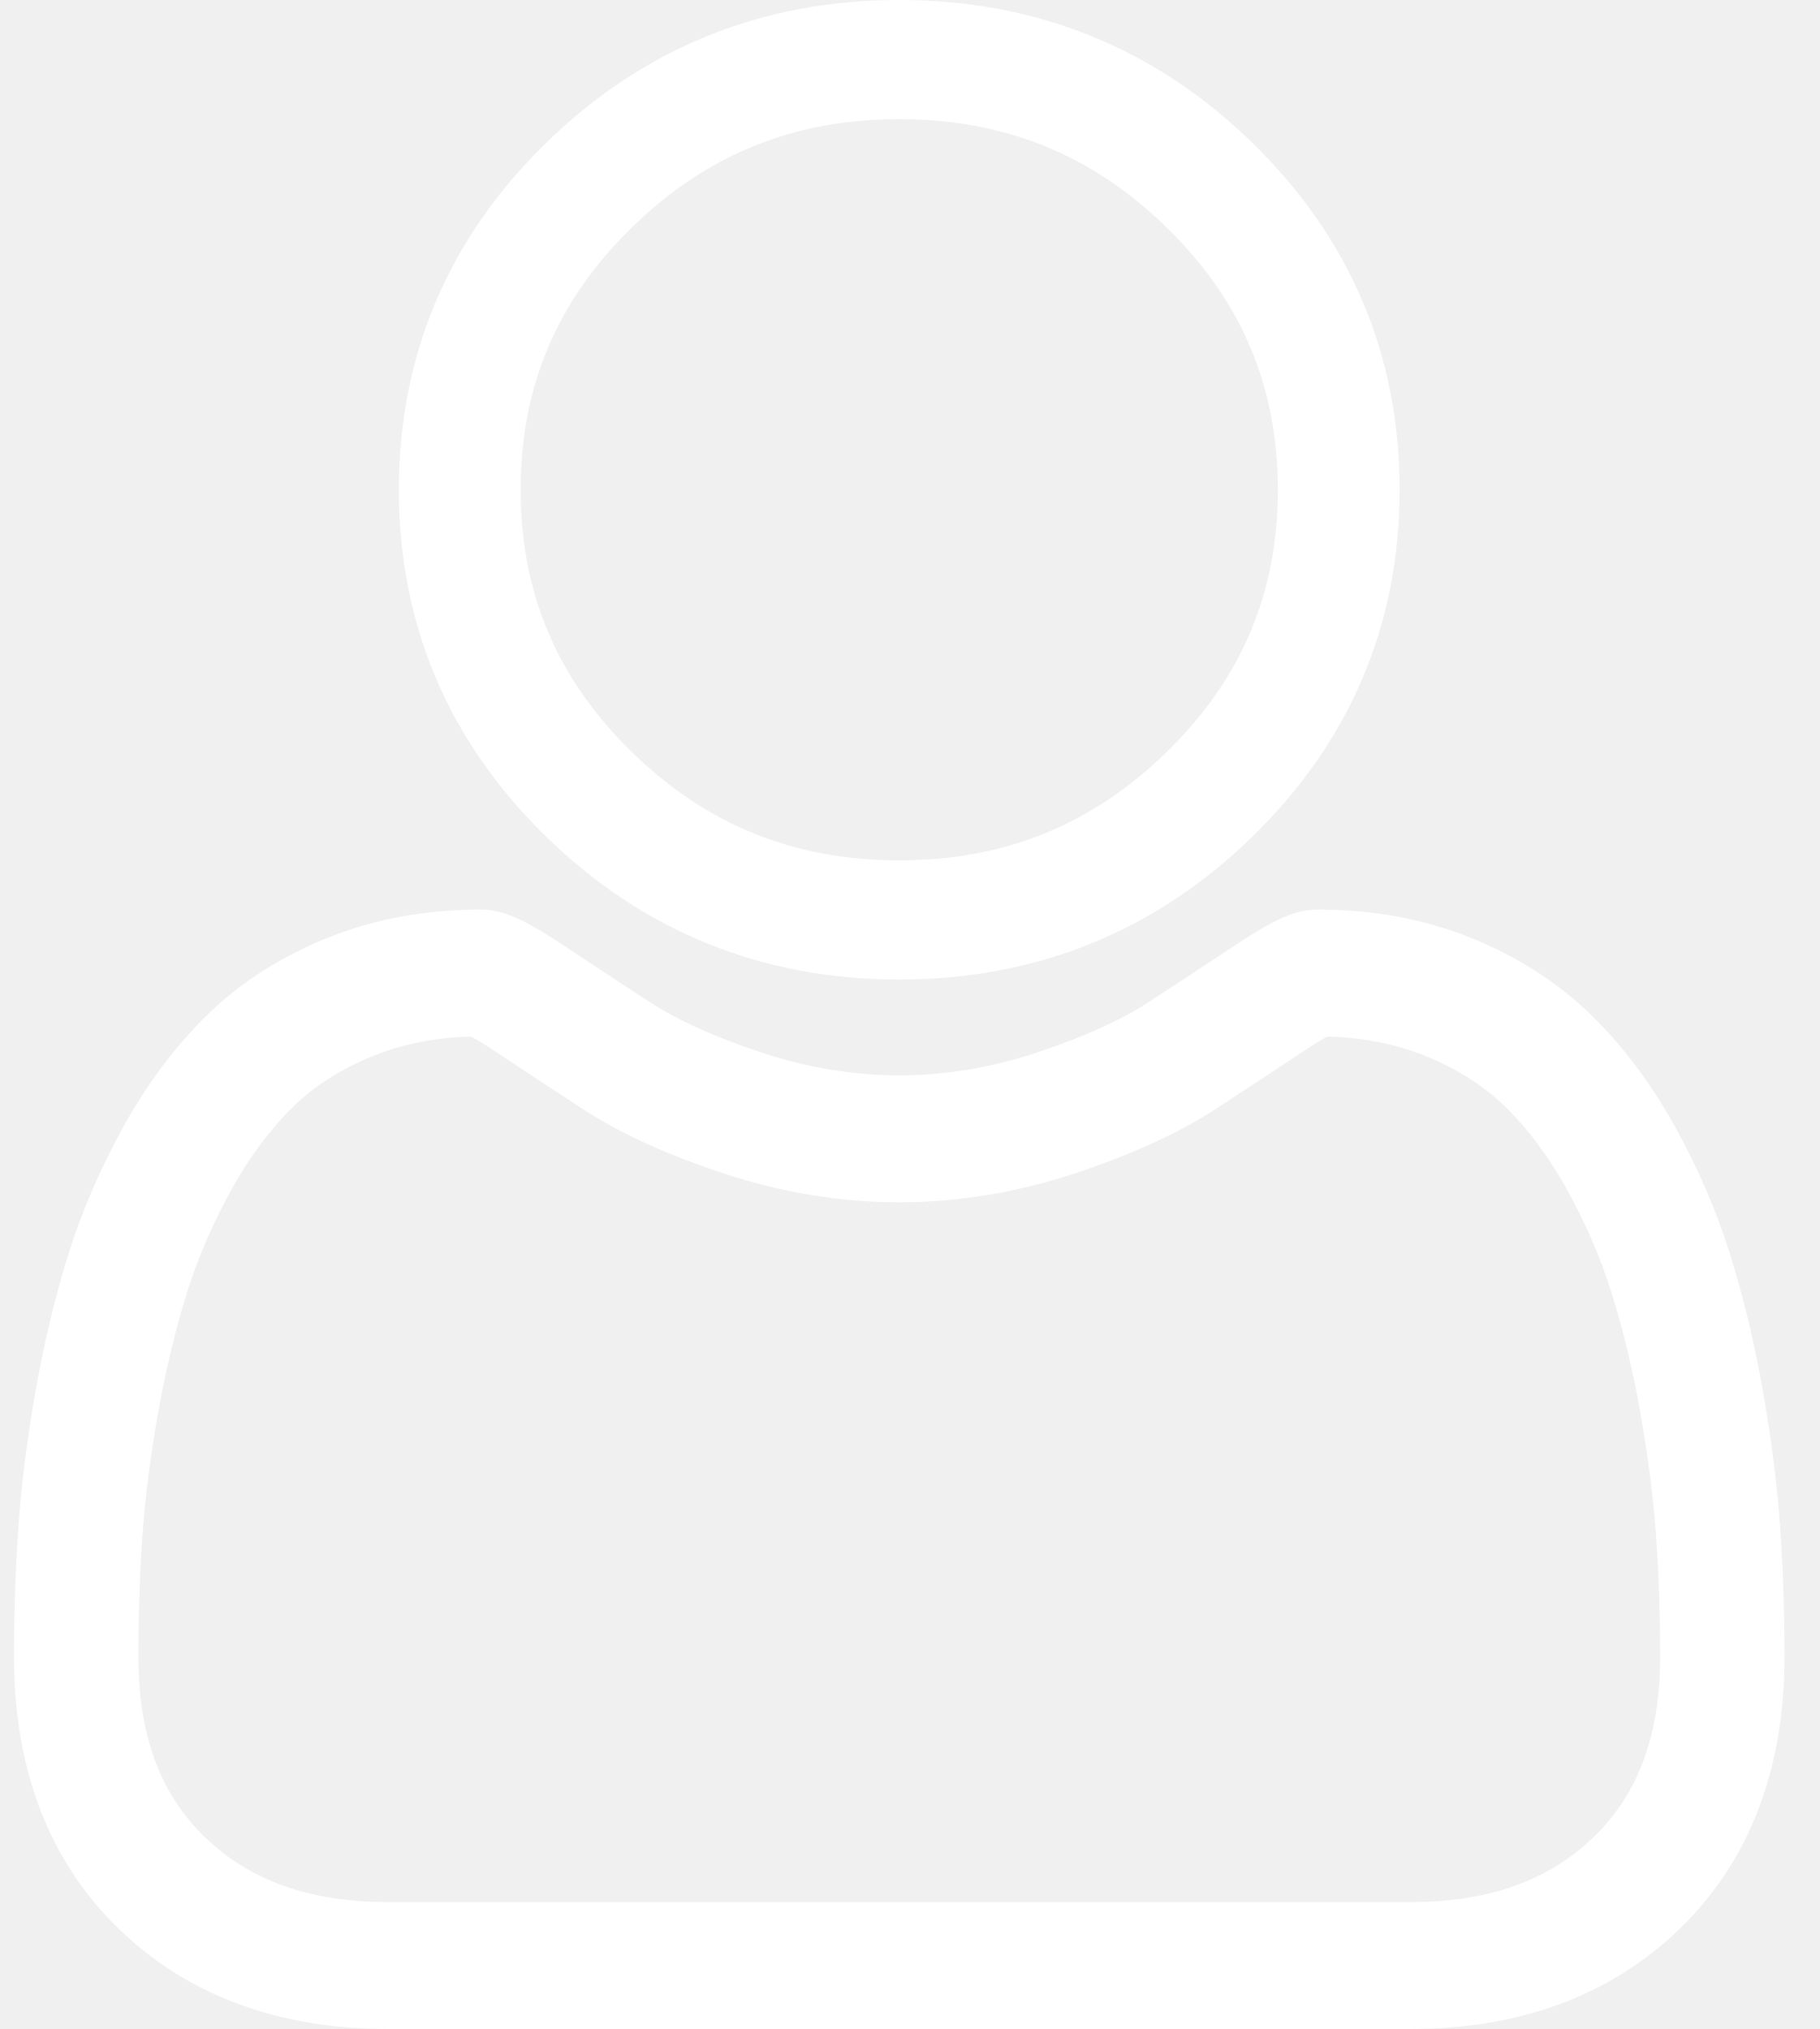
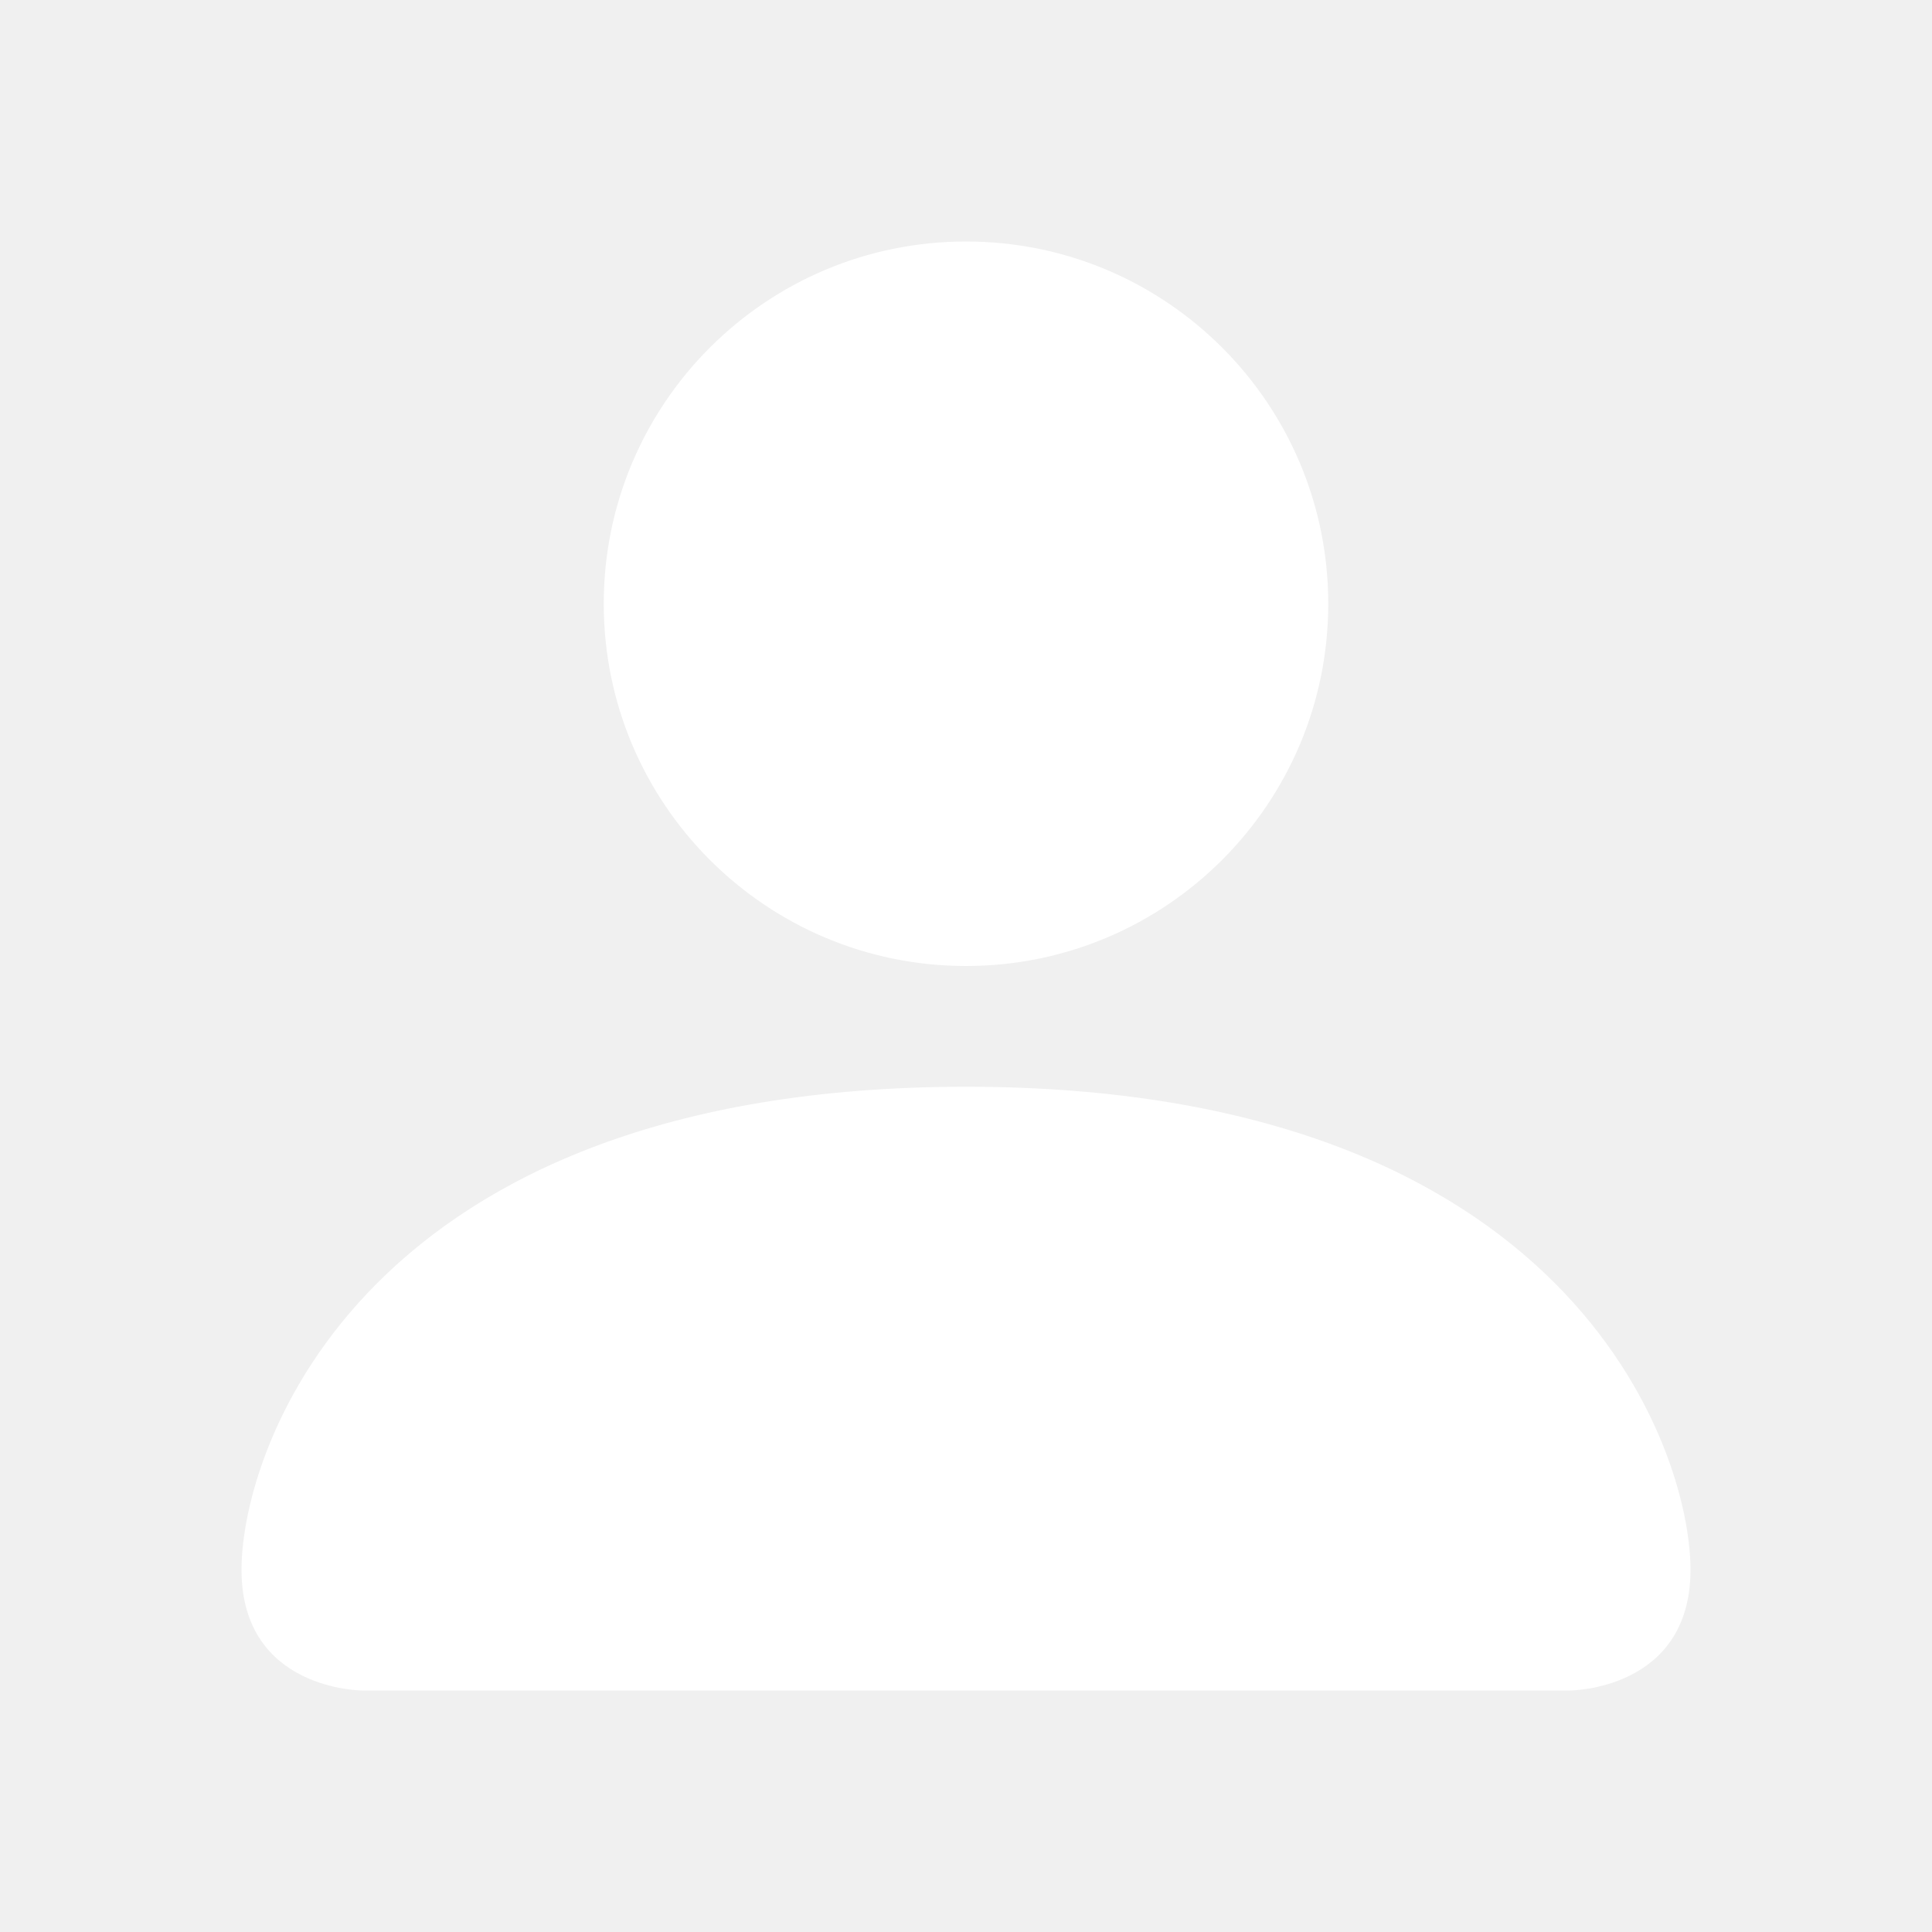
- <svg xmlns="http://www.w3.org/2000/svg" width="26" height="29" viewBox="0 0 26 29" fill="none">
-   <path d="M12.85 14C14.814 14 16.515 13.31 17.905 11.949C19.295 10.588 20 8.923 20 7C20 5.077 19.295 3.412 17.905 2.05C16.515 0.69 14.814 0 12.85 0C10.885 0 9.185 0.69 7.795 2.051C6.405 3.411 5.7 5.077 5.7 7C5.7 8.923 6.405 10.589 7.795 11.949C9.185 13.31 10.886 14 12.85 14V14ZM9.025 3.255C10.091 2.211 11.342 1.703 12.85 1.703C14.357 1.703 15.608 2.211 16.675 3.255C17.742 4.299 18.26 5.524 18.26 7C18.26 8.476 17.742 9.701 16.675 10.745C15.608 11.789 14.357 12.297 12.85 12.297C11.343 12.297 10.092 11.789 9.025 10.745C7.958 9.701 7.44 8.476 7.44 7C7.44 5.524 7.958 4.299 9.025 3.255Z" fill="white" />
-   <path d="M25.439 21.849C25.398 21.246 25.315 20.588 25.193 19.893C25.07 19.194 24.911 18.532 24.722 17.927C24.526 17.302 24.259 16.685 23.93 16.093C23.588 15.479 23.186 14.945 22.735 14.505C22.264 14.045 21.687 13.675 21.02 13.405C20.355 13.136 19.618 13 18.83 13C18.52 13 18.221 13.13 17.643 13.514C17.287 13.751 16.871 14.025 16.406 14.328C16.009 14.586 15.471 14.828 14.806 15.047C14.158 15.261 13.499 15.37 12.849 15.37C12.199 15.37 11.541 15.261 10.892 15.047C10.228 14.828 9.69 14.586 9.293 14.328C8.833 14.028 8.416 13.754 8.055 13.514C7.478 13.13 7.178 13 6.869 13C6.08 13 5.344 13.136 4.679 13.405C4.012 13.674 3.435 14.044 2.963 14.505C2.512 14.945 2.111 15.48 1.769 16.093C1.44 16.685 1.174 17.302 0.977 17.927C0.788 18.532 0.629 19.194 0.506 19.893C0.384 20.587 0.302 21.245 0.261 21.85C0.22 22.441 0.2 23.056 0.2 23.677C0.2 25.293 0.703 26.601 1.695 27.566C2.675 28.517 3.972 29 5.549 29H20.151C21.727 29 23.024 28.517 24.004 27.566C24.997 26.602 25.5 25.293 25.5 23.677C25.5 23.053 25.479 22.438 25.439 21.849V21.849ZM22.779 26.251C22.131 26.881 21.272 27.186 20.151 27.186H5.549C4.428 27.186 3.568 26.881 2.921 26.252C2.286 25.635 1.977 24.792 1.977 23.677C1.977 23.097 1.996 22.525 2.033 21.975C2.07 21.436 2.145 20.843 2.255 20.214C2.365 19.592 2.504 19.009 2.67 18.48C2.829 17.974 3.045 17.472 3.314 16.989C3.571 16.529 3.866 16.134 4.192 15.815C4.497 15.518 4.881 15.274 5.333 15.091C5.752 14.922 6.222 14.829 6.733 14.816C6.795 14.849 6.906 14.914 7.085 15.033C7.45 15.276 7.872 15.553 8.337 15.857C8.862 16.198 9.538 16.507 10.345 16.773C11.171 17.045 12.013 17.184 12.849 17.184C13.685 17.184 14.527 17.045 15.353 16.773C16.161 16.506 16.837 16.198 17.362 15.857C17.839 15.546 18.248 15.277 18.613 15.033C18.793 14.914 18.904 14.849 18.966 14.816C19.477 14.829 19.947 14.922 20.366 15.091C20.818 15.274 21.202 15.518 21.507 15.815C21.833 16.134 22.128 16.529 22.384 16.989C22.654 17.472 22.871 17.974 23.029 18.48C23.195 19.009 23.335 19.592 23.444 20.214C23.555 20.844 23.629 21.437 23.666 21.975V21.976C23.704 22.523 23.723 23.096 23.723 23.677C23.723 24.793 23.414 25.635 22.779 26.251V26.251Z" fill="white" />
+ <svg xmlns="http://www.w3.org/2000/svg" width="33" height="33" fill="currentColor" class="bi bi-person-fill" viewBox="0 0 16 16">
+   <path d="M3 14s-1 0-1-1 1-4 6-4 6 3 6 4-1 1-1 1H3zm5-6a3 3 0 1 0 0-6 3 3 0 0 0 0 6z" fill="white" />
</svg>
